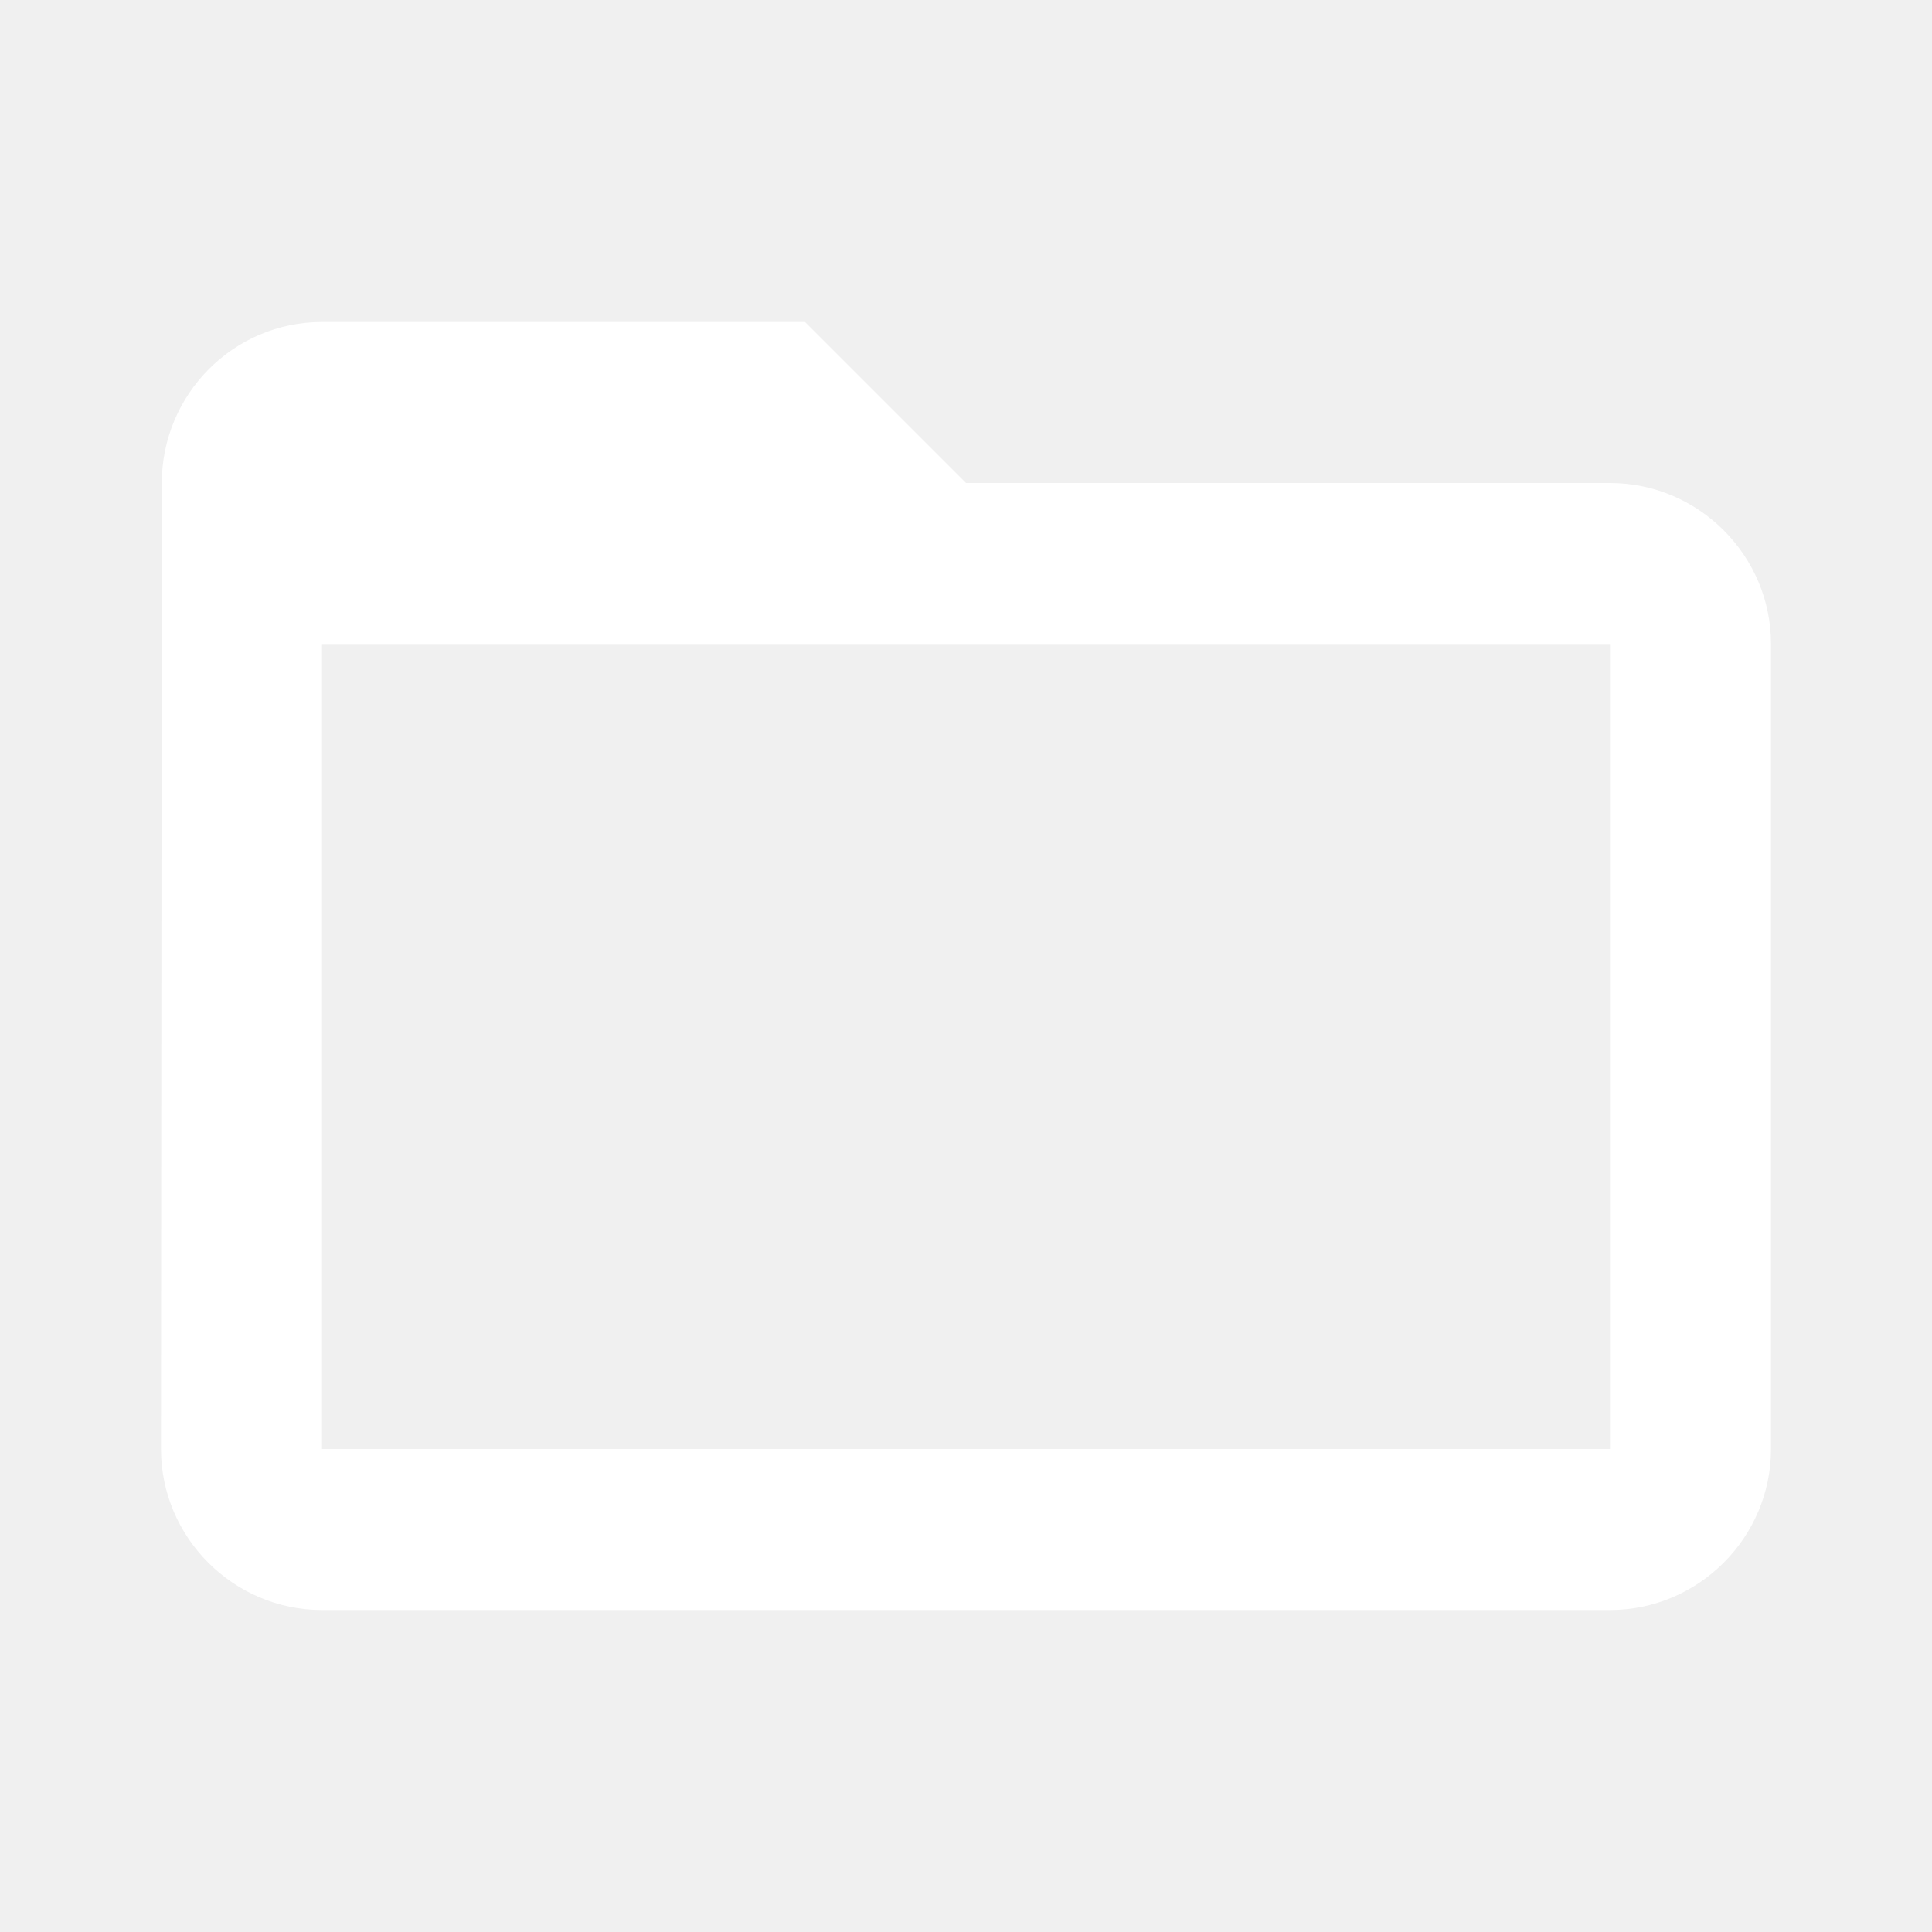
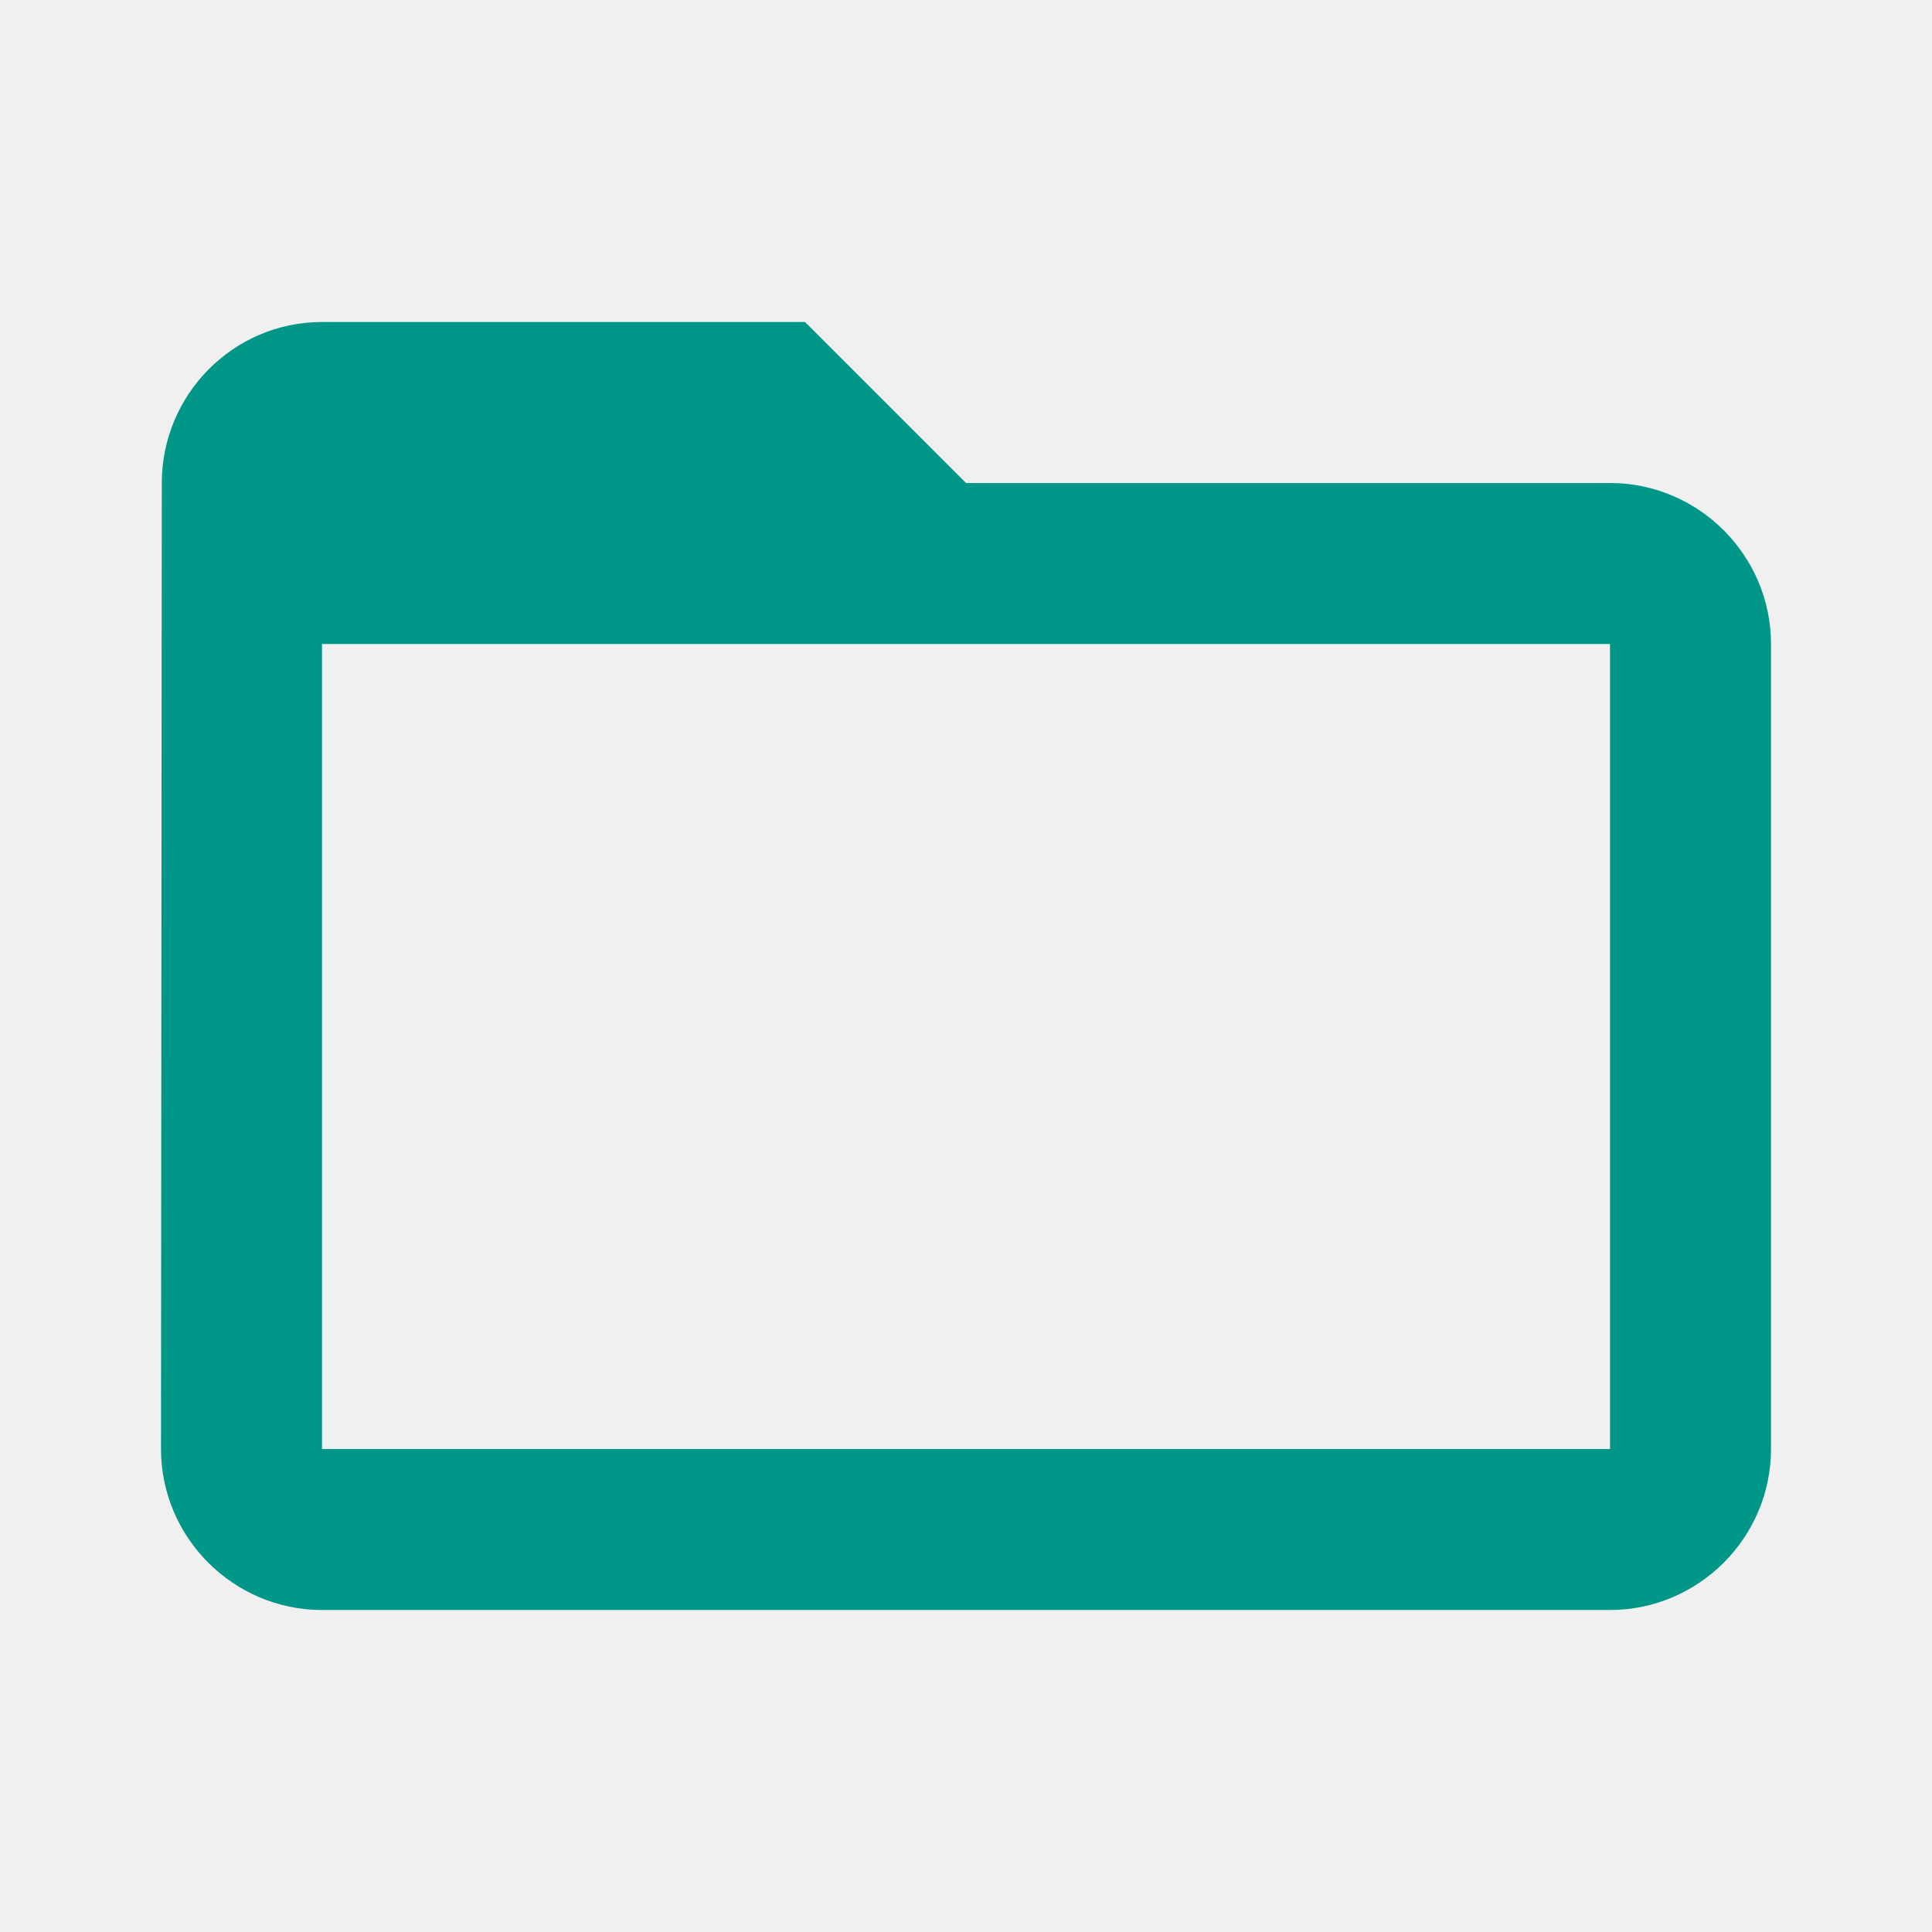
- <svg xmlns="http://www.w3.org/2000/svg" fill="#FFFFFF" height="48" viewBox="0 0 24 24" width="48">
+ <svg xmlns="http://www.w3.org/2000/svg" fill="#009688" height="48" viewBox="0 0 24 24" width="48">
  <path d="M0 0h24v24H0z" fill="none" />
  <path d="M20 6h-8l-2-2H4c-1.1 0-1.99.9-1.99 2L2 18c0 1.1.9 2 2 2h16c1.1 0 2-.9 2-2V8c0-1.1-.9-2-2-2zm0 12H4V8h16v10z" />
</svg>
